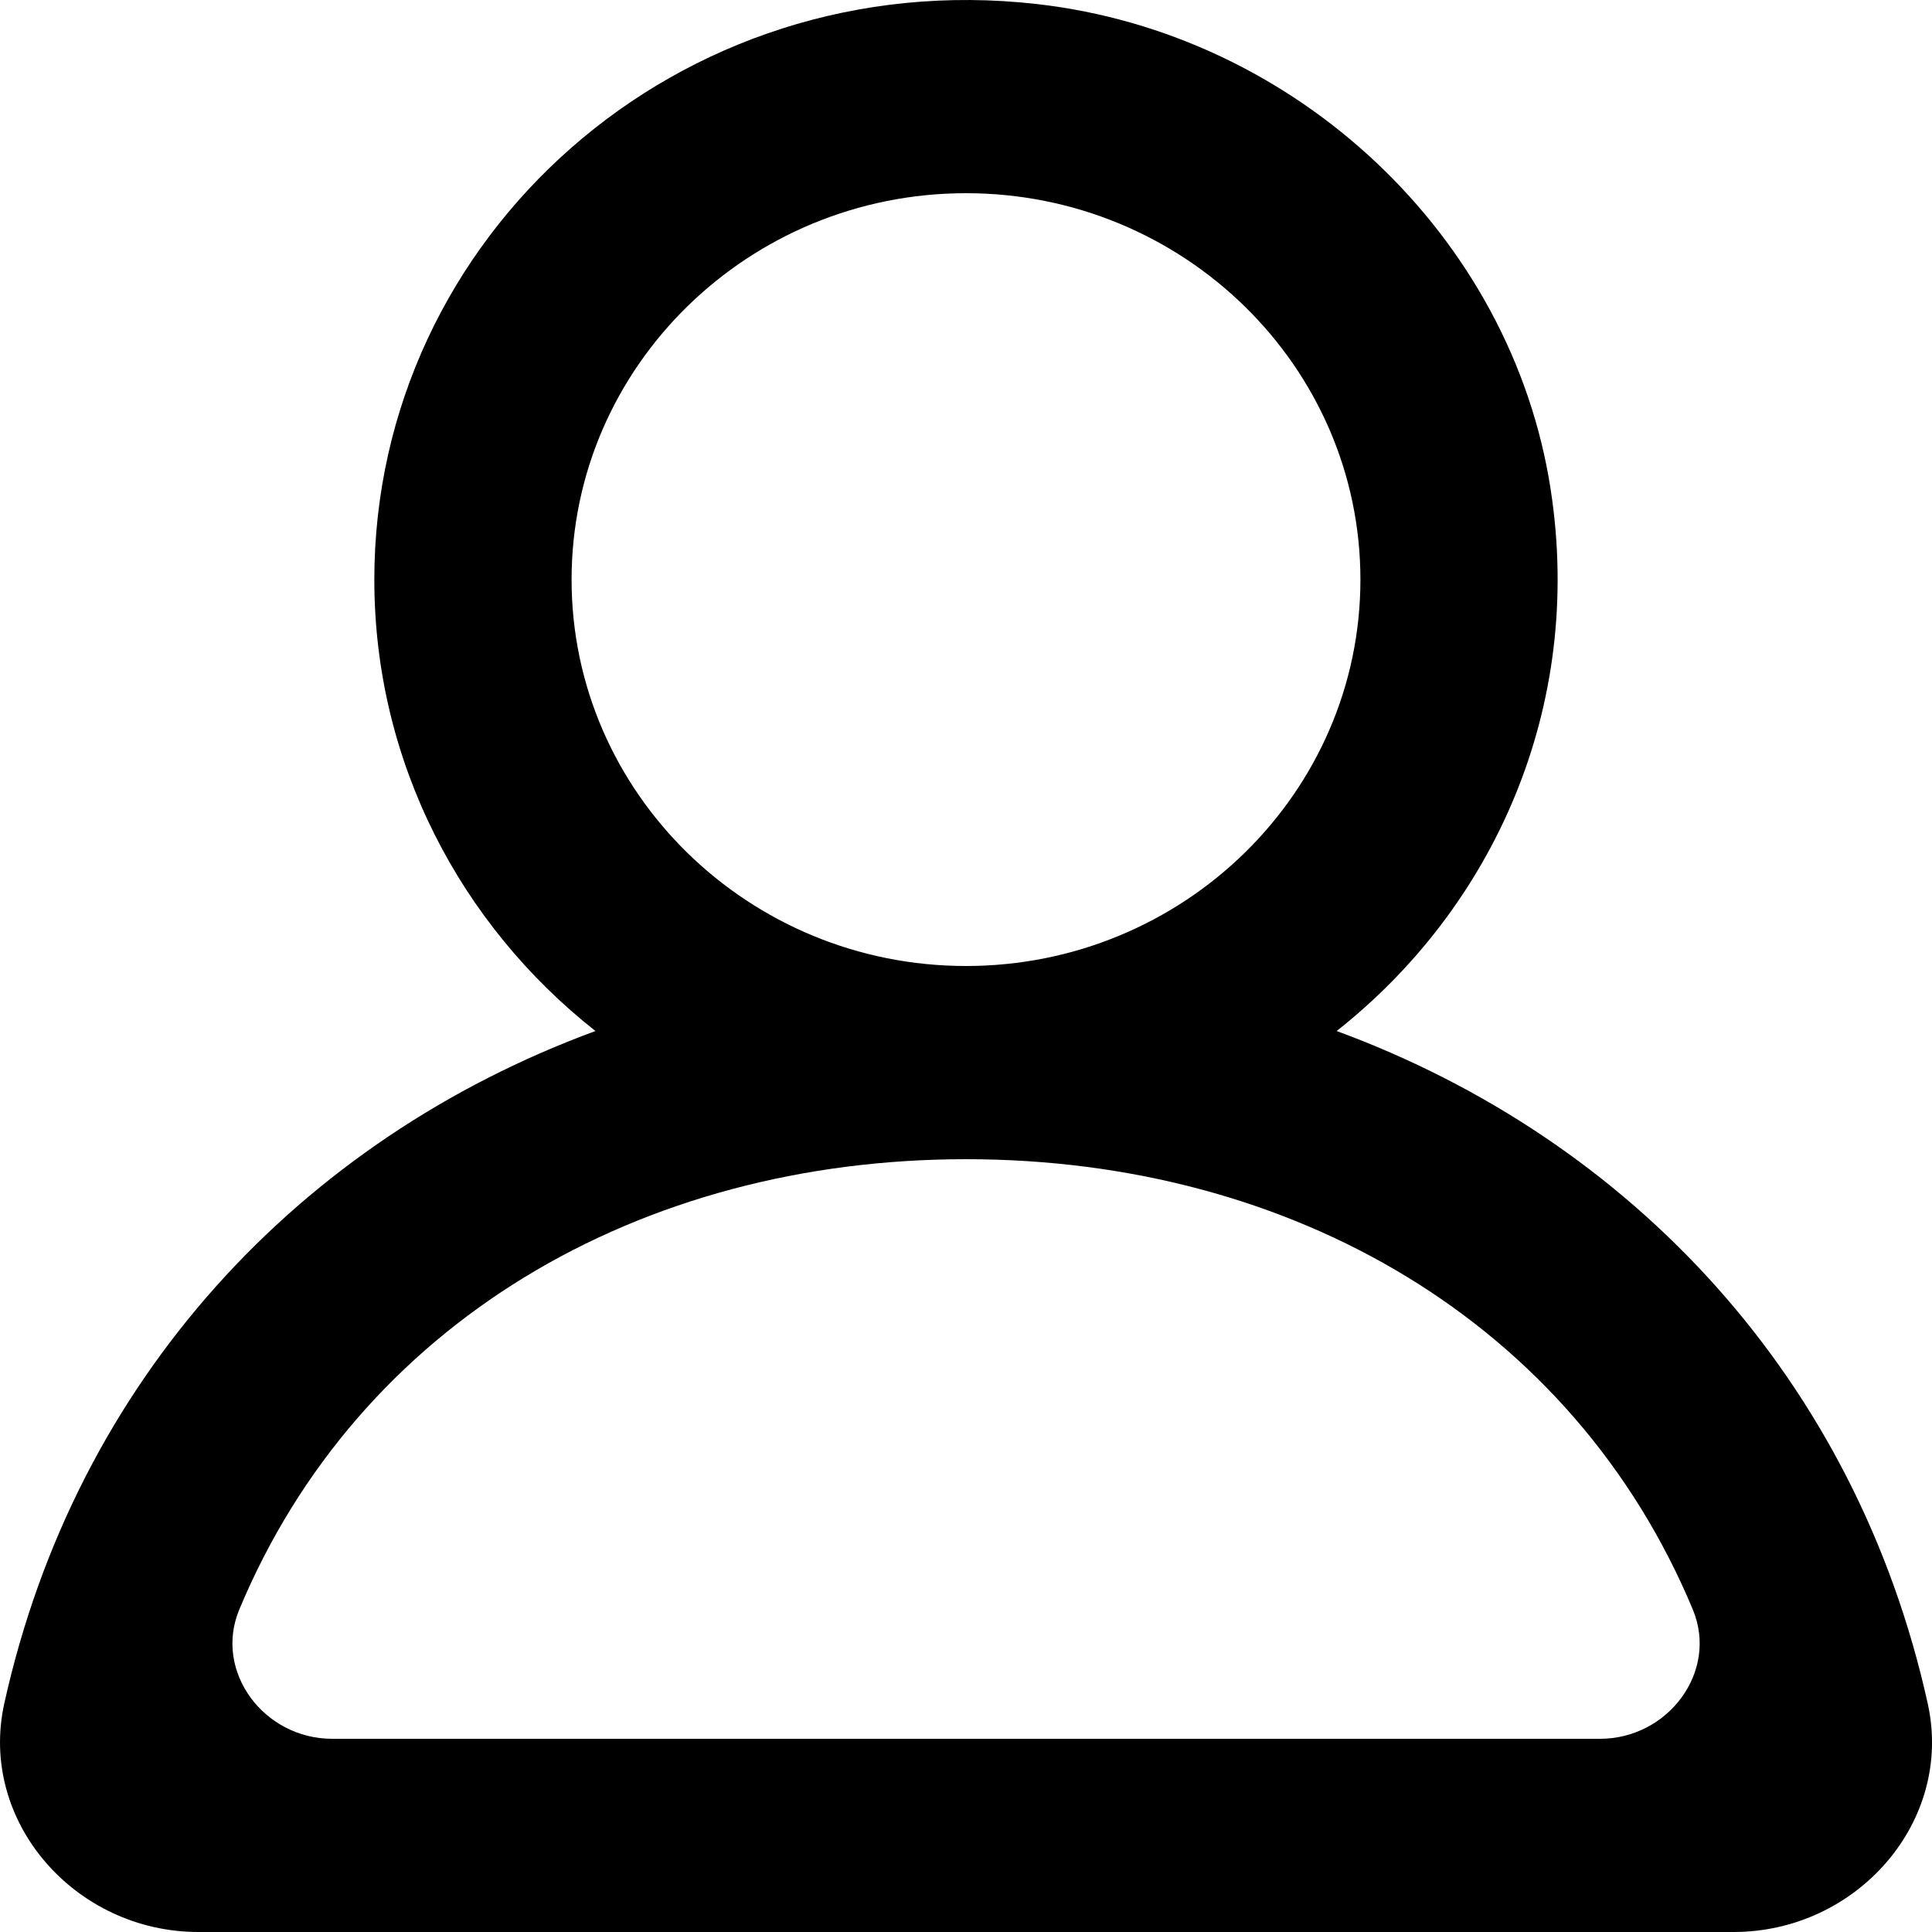
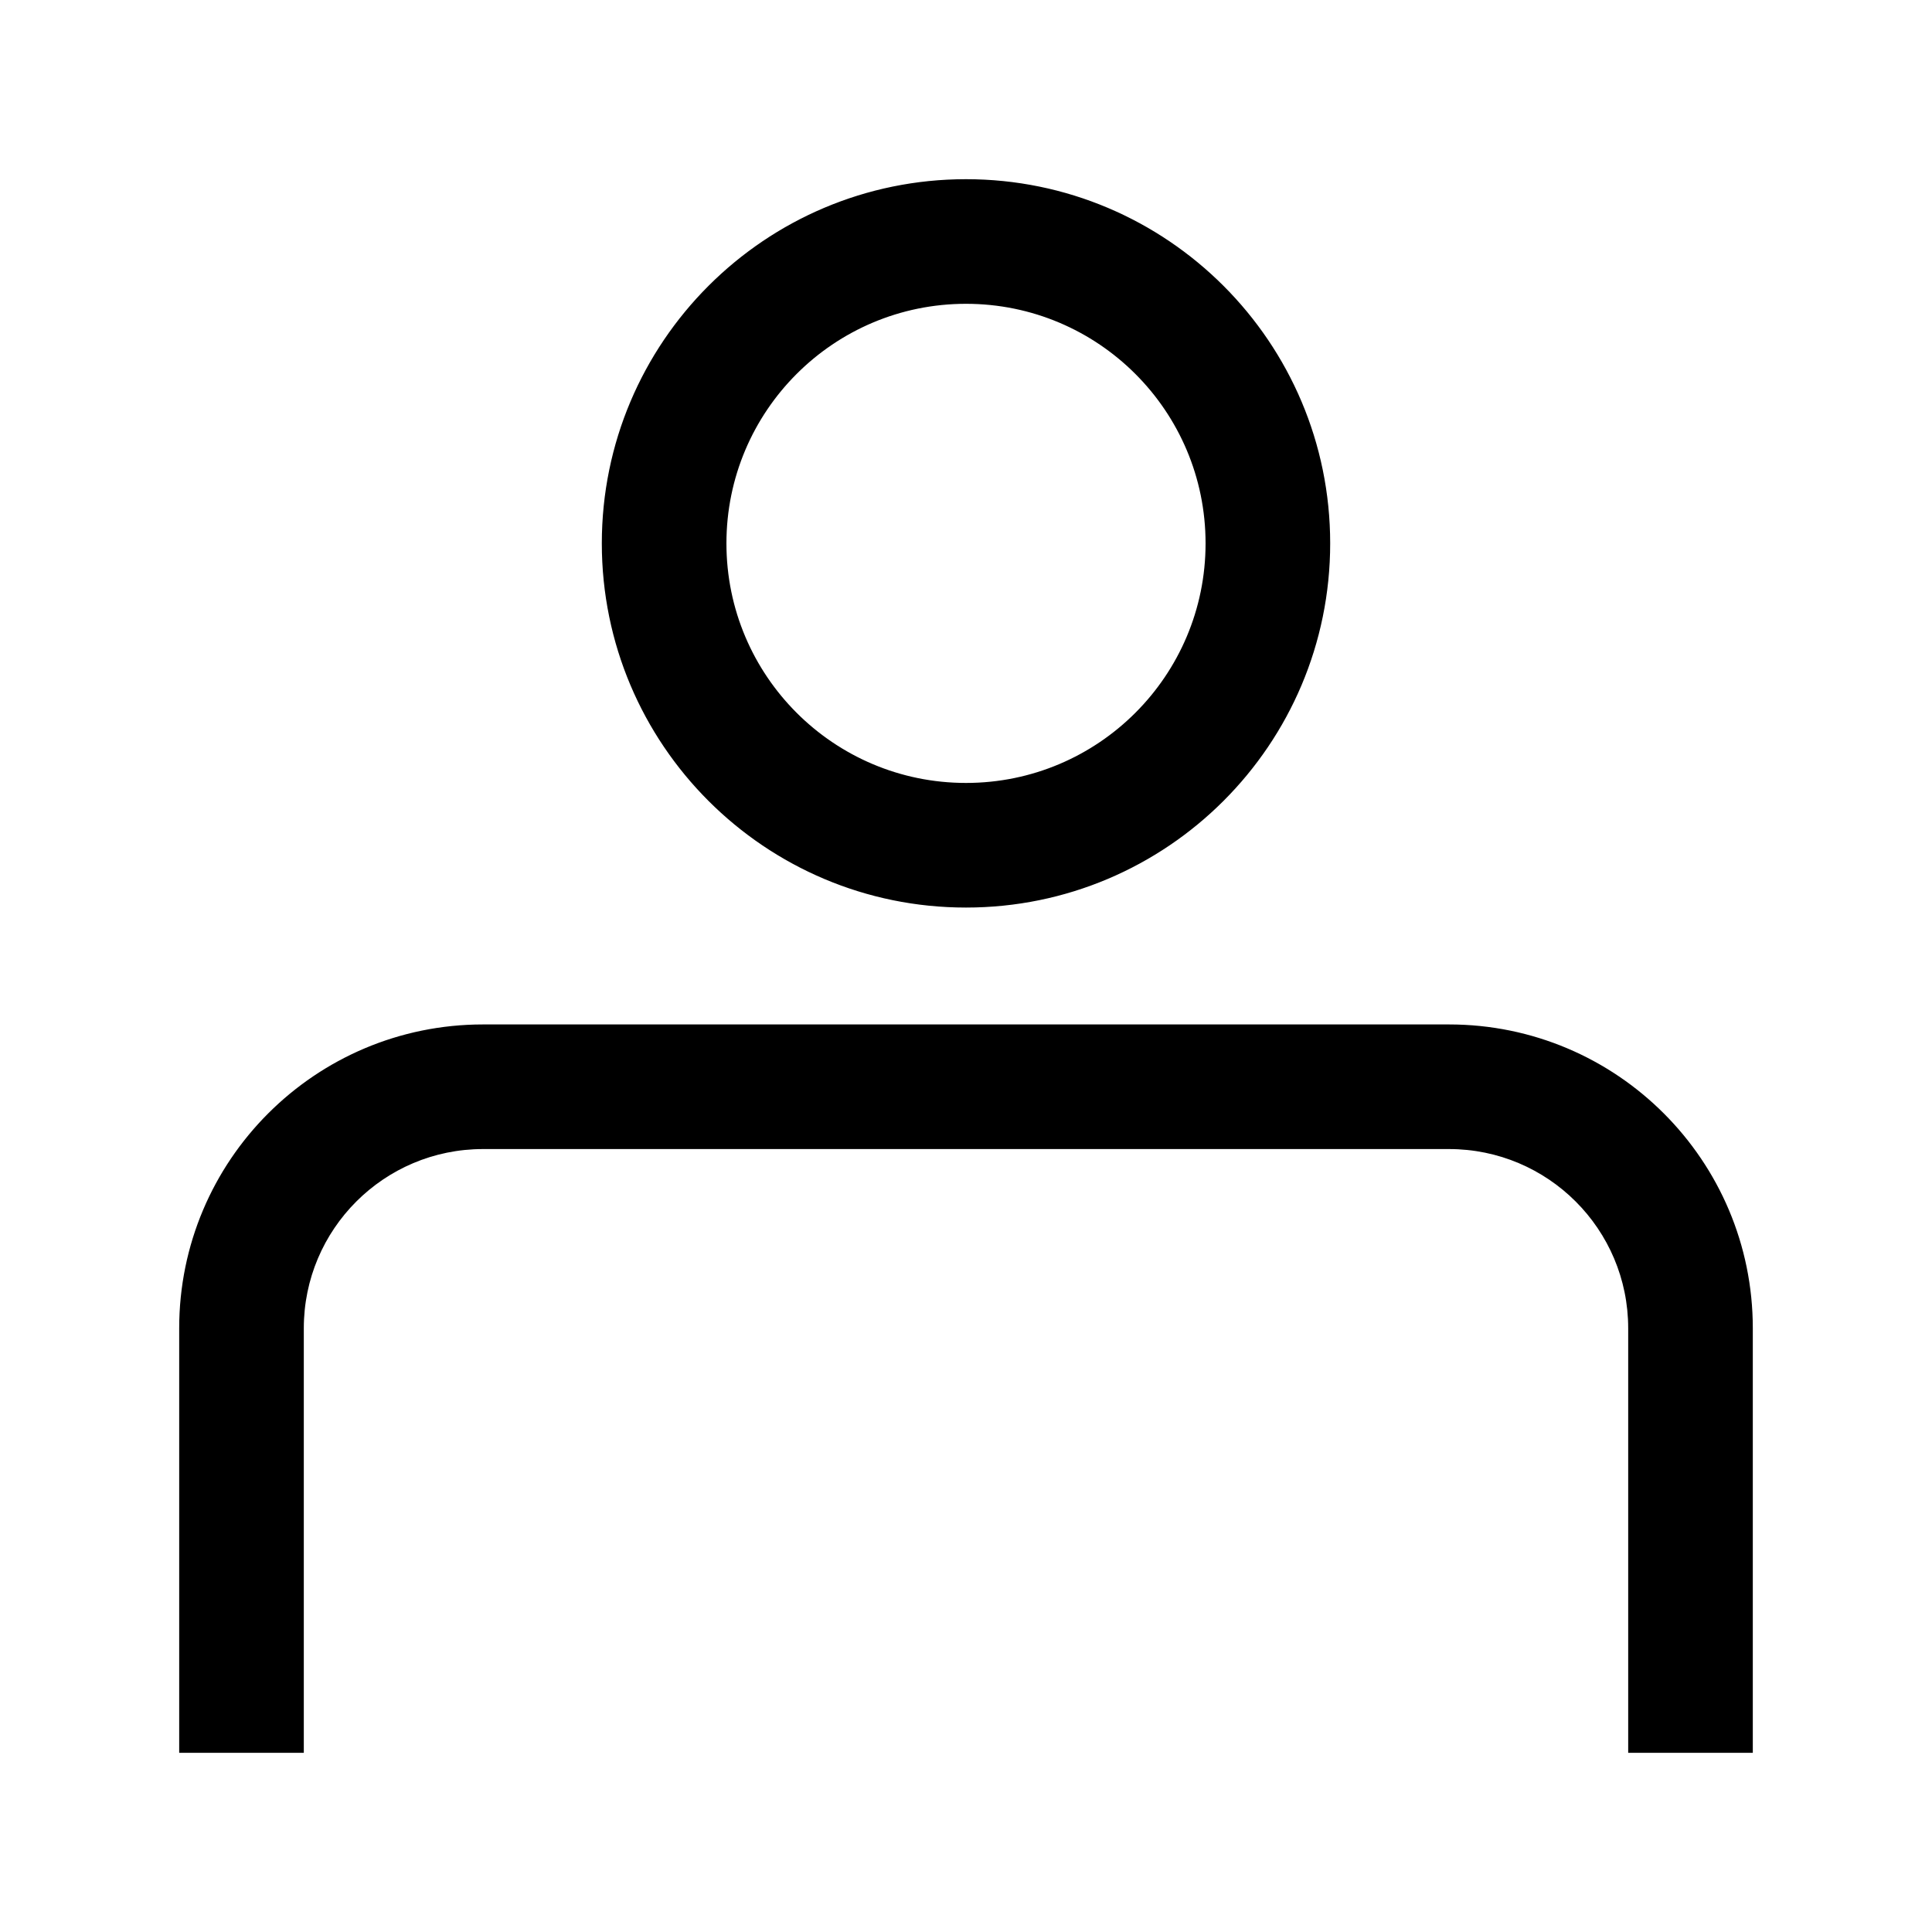
- <svg xmlns="http://www.w3.org/2000/svg" width="800px" height="800px" viewBox="0 0 20 20" version="1.1">
-   <defs>
- 
- </defs>
-   <g id="Page-1" stroke="none" stroke-width="1" fill="none" fill-rule="evenodd">
-     <g id="Dribbble-Light-Preview" transform="translate(-140, -2159)" fill="#000000">
-       <g id="icons" transform="translate(56, 160)">
-         <path d="M100.563,2017 L87.438,2017 C86.732,2017 86.21,2016.303 86.477,2015.662 C87.713,2012.698 90.617,2011 94,2011 C97.384,2011 100.288,2012.698 101.524,2015.662 C101.791,2016.303 101.269,2017 100.563,2017 M89.917,2005 C89.917,2002.794 91.749,2001 94,2001 C96.252,2001 98.083,2002.794 98.083,2005 C98.083,2007.206 96.252,2009 94,2009 C91.749,2009 89.917,2007.206 89.917,2005 M103.956,2016.636 C103.214,2013.277 100.892,2010.798 97.837,2009.673 C99.456,2008.396 100.4,2006.331 100.053,2004.07 C99.651,2001.447 97.424,1999.348 94.735,1999.042 C91.023,1998.619 87.875,2001.449 87.875,2005 C87.875,2006.89 88.769,2008.574 90.164,2009.673 C87.107,2010.798 84.787,2013.277 84.044,2016.636 C83.775,2017.857 84.779,2019 86.054,2019 L101.946,2019 C103.222,2019 104.226,2017.857 103.956,2016.636" id="profile_round-[#1342]">
- 
- </path>
-       </g>
+ <svg xmlns="http://www.w3.org/2000/svg" fill="#000000" width="800px" height="800px" viewBox="0 0 32 32" id="Outlined" stroke="#000000" stroke-width="0.064">
+   <g id="SVGRepo_bgCarrier" stroke-width="0" />
+   <g id="SVGRepo_tracerCarrier" stroke-linecap="round" stroke-linejoin="round" />
+   <g id="SVGRepo_iconCarrier">
+     <g id="Fill">
+       <path d="M24,17H8a5,5,0,0,0-5,5v7H5V22a3,3,0,0,1,3-3H24a3,3,0,0,1,3,3v7h2V22A5,5,0,0,0,24,17Z" />
+       <path d="M16,15a6,6,0,1,0-6-6A6,6,0,0,0,16,15ZM16,5a4,4,0,1,1-4,4A4,4,0,0,1,16,5Z" />
    </g>
  </g>
</svg>
